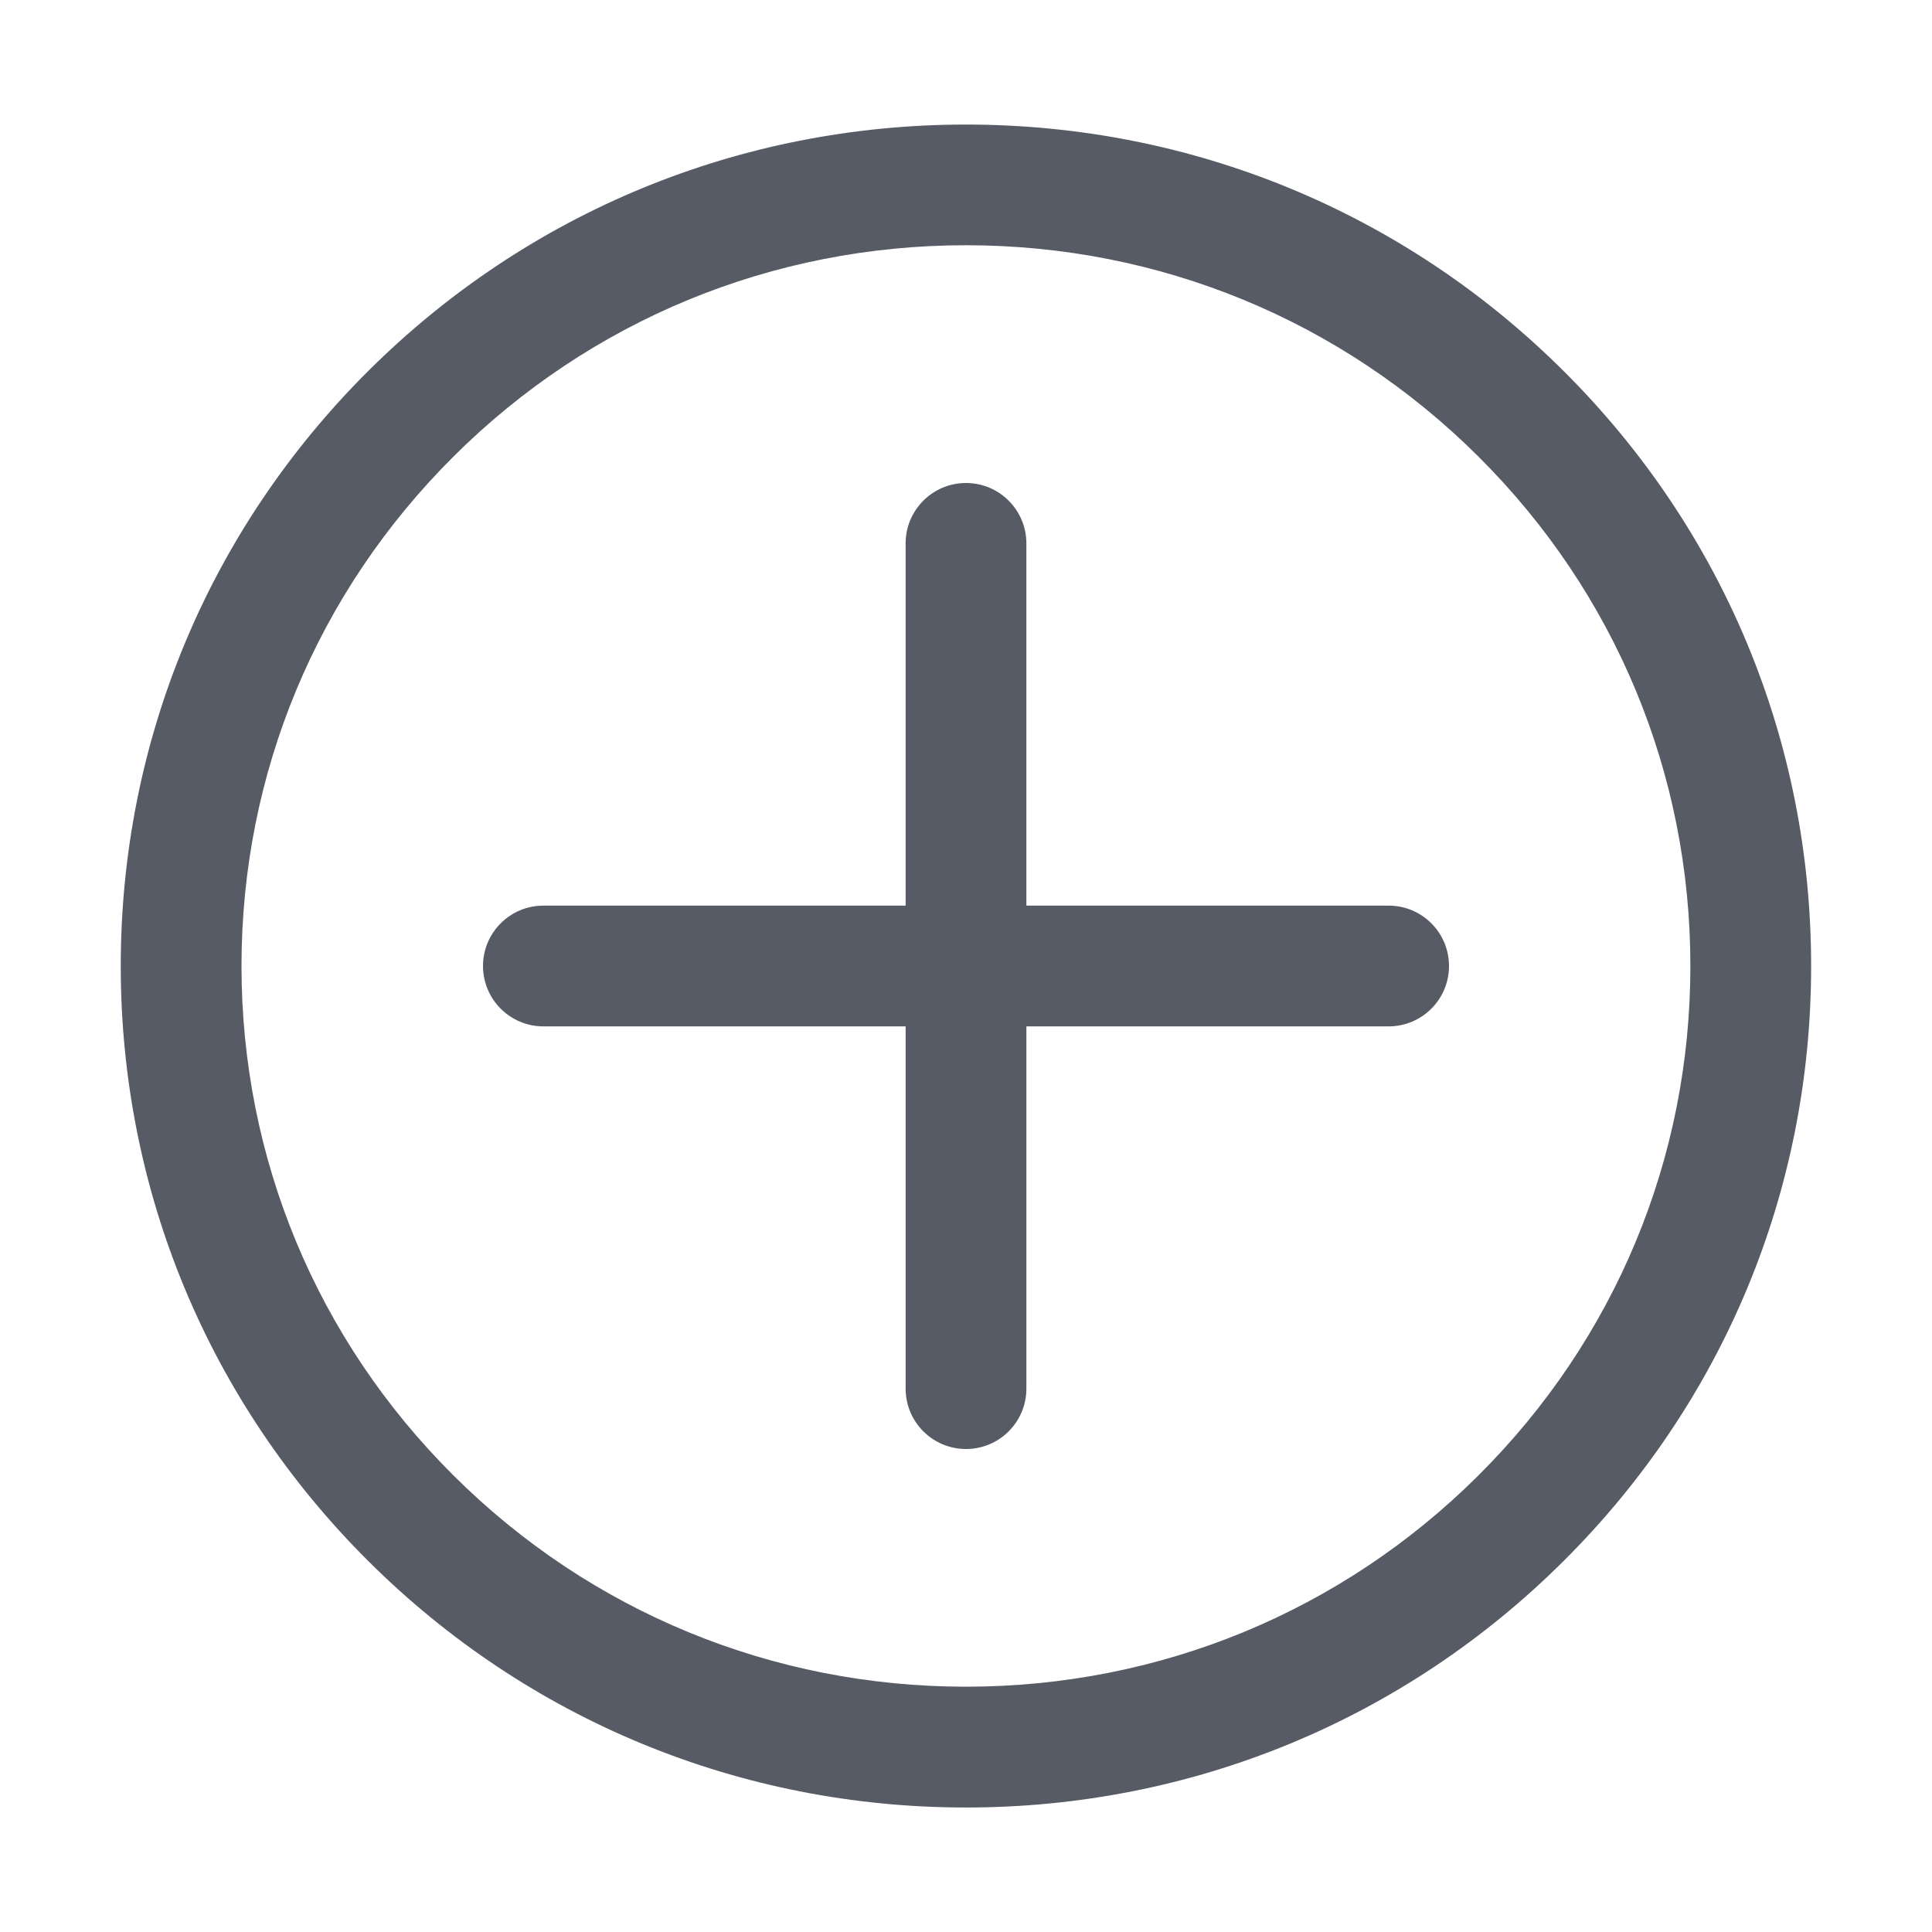
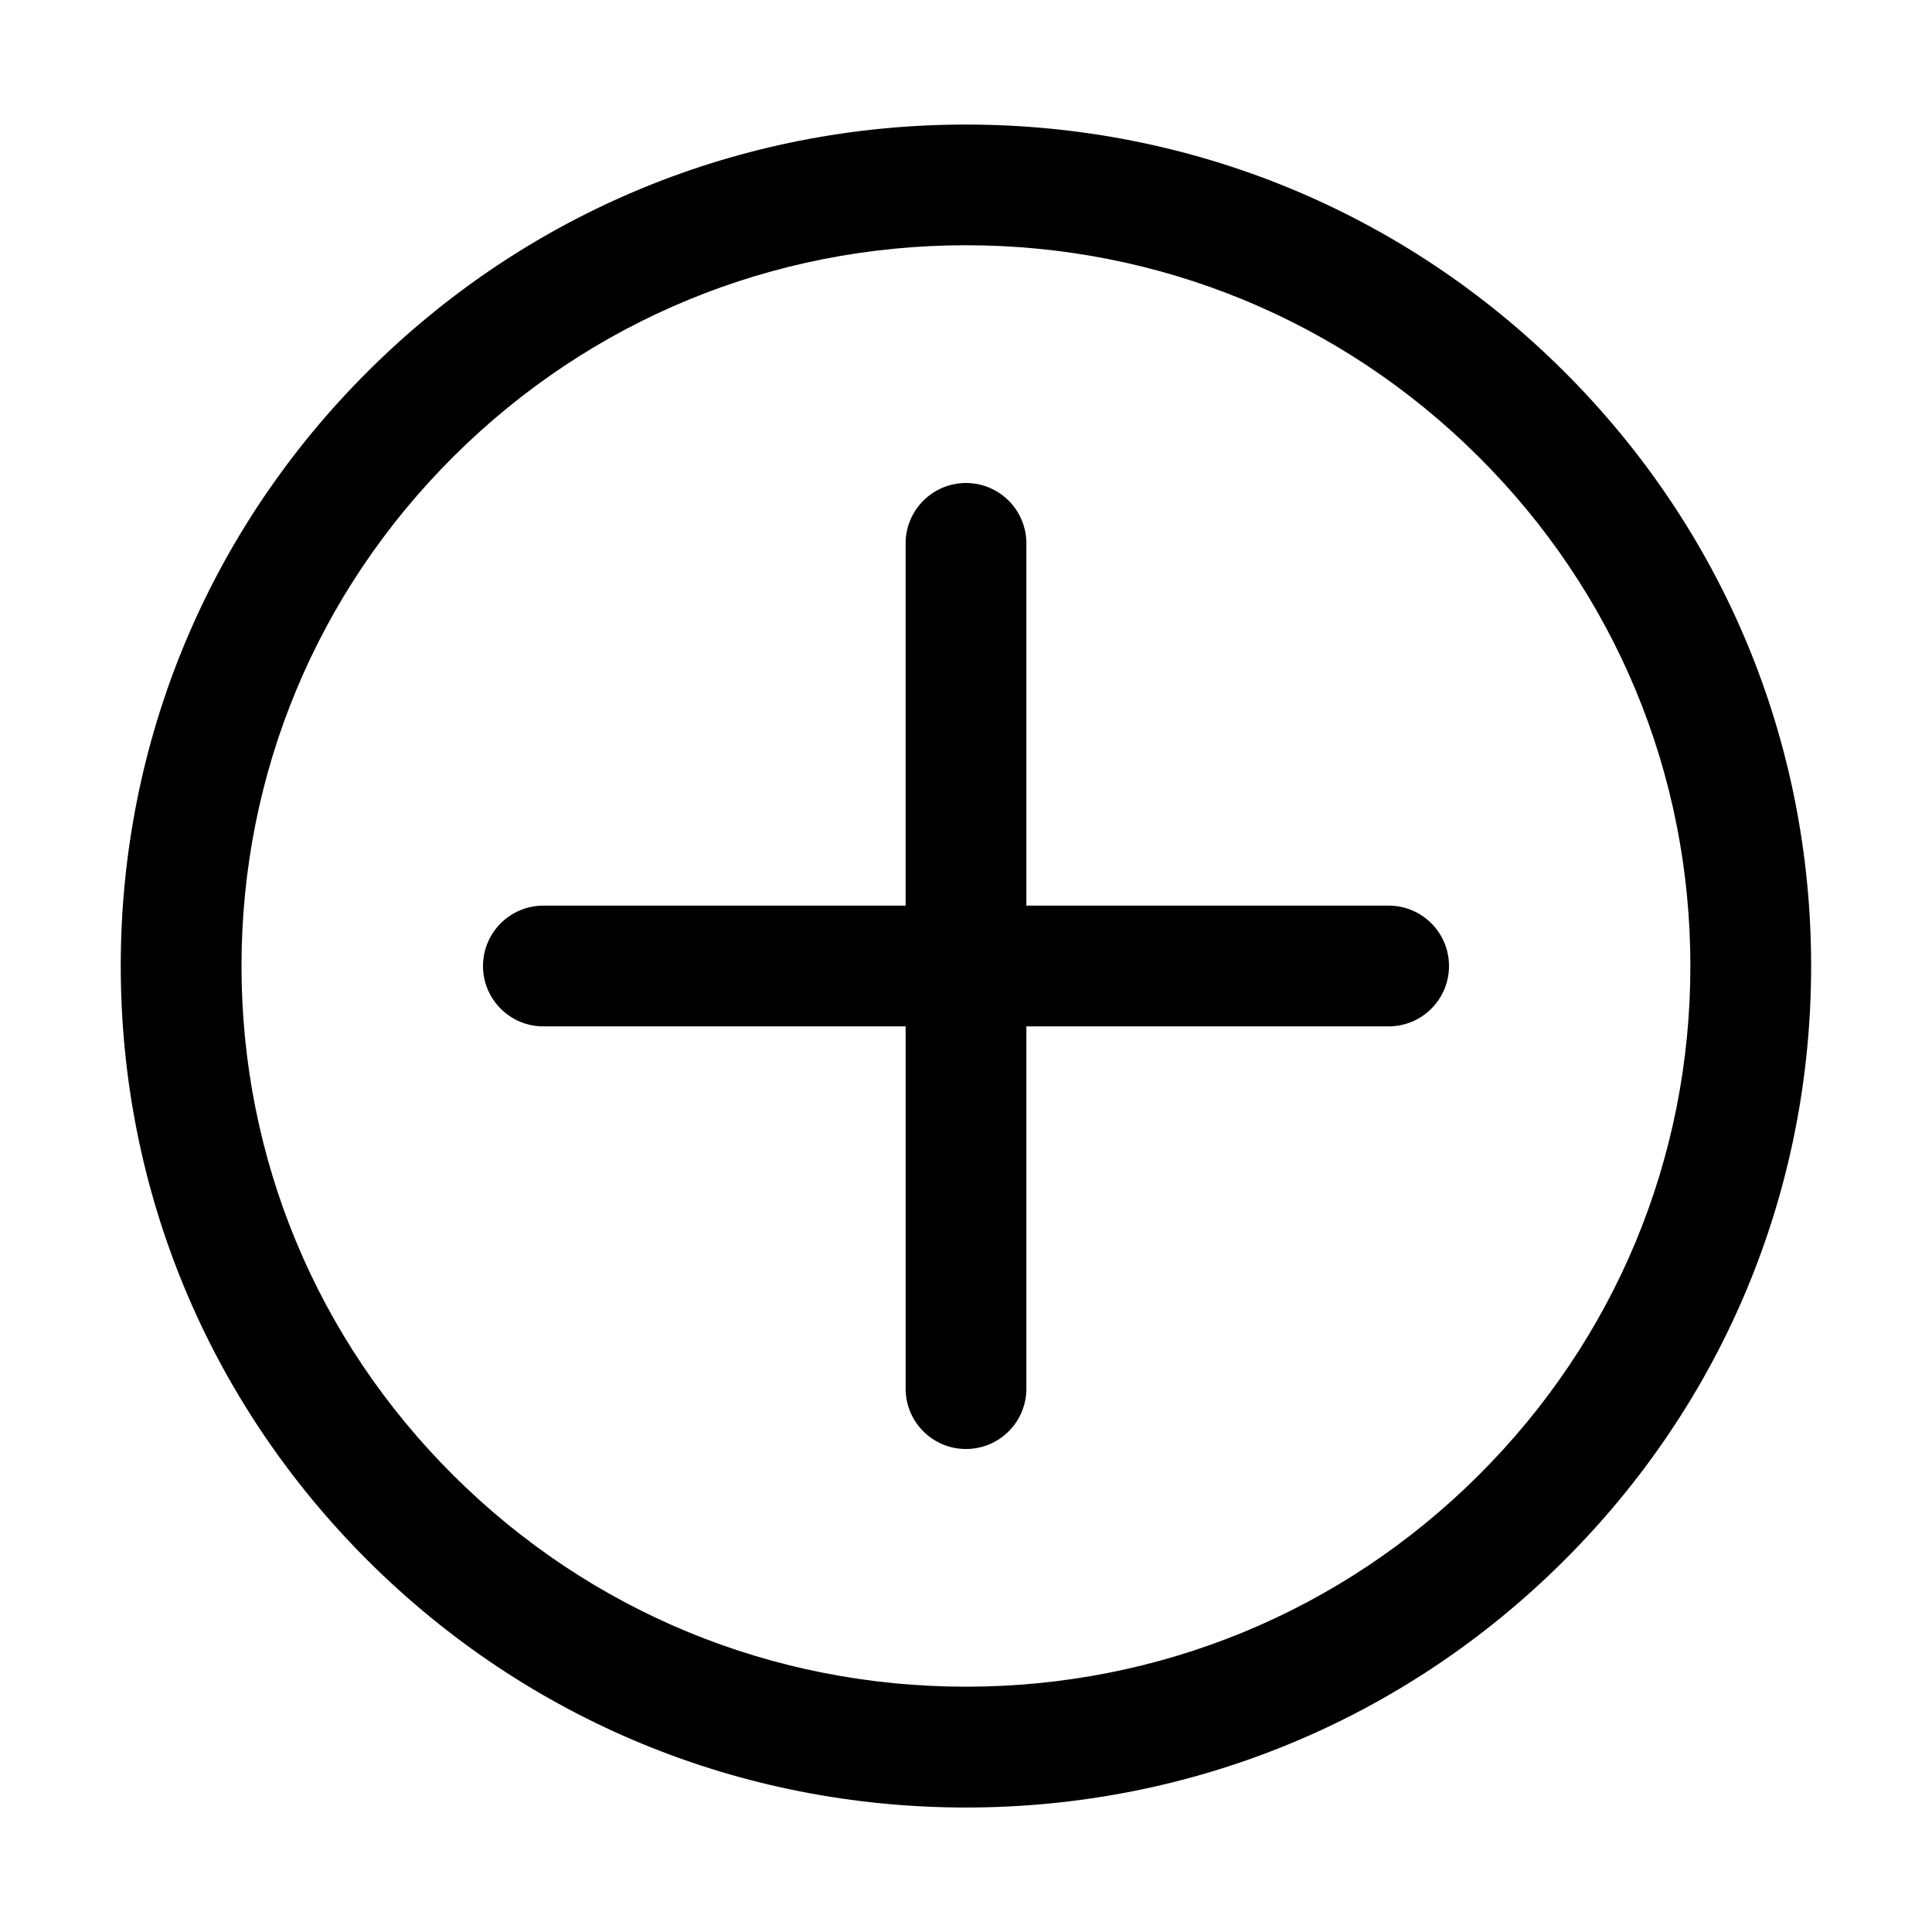
<svg xmlns="http://www.w3.org/2000/svg" t="1734525823214" class="icon" viewBox="0 0 1024 1024" version="1.1" p-id="2351" width="200" height="200">
-   <path d="M512 958.017c-119.648 0-232.129-46.368-316.737-130.56-84.641-84.255-131.263-196.256-131.263-315.455 0-119.168 46.624-231.2 131.232-315.424 84.608-84.192 197.088-130.56 316.737-130.56s232.129 46.368 316.704 130.56c84.672 84.224 131.263 196.256 131.263 315.392 0.033 119.199-46.592 231.233-131.263 315.455C744.129 911.616 631.648 958.017 512 958.017zM512 129.983c-102.624 0-199.072 39.743-271.583 111.937-72.481 72.128-112.417 168.063-112.417 270.08s39.903 197.952 112.384 270.047c72.512 72.192 168.96 111.937 271.583 111.937 102.593 0 199.072-39.743 271.583-111.937 72.481-72.161 112.417-168.063 112.384-270.08 0-102.016-39.903-197.919-112.384-270.016C711.072 169.76 614.593 129.983 512 129.983z" fill="#575B66" p-id="2352" />
-   <path d="M736.001 480.001 544.001 480.001 544.001 288.001c0-17.665-14.336-32.001-32.001-32.001s-32.001 14.336-32.001 32.001l0 192L288.001 480.001c-17.665 0-32.001 14.336-32.001 32.001s14.336 32.001 32.001 32.001l192 0 0 192c0 17.696 14.336 32.001 32.001 32.001s32.001-14.303 32.001-32.001L544.003 544.001l192 0c17.696 0 32.001-14.336 32.001-32.001S753.697 480.001 736.001 480.001z" fill="#575B66" p-id="2353" />
+   <path d="M512 958.017c-119.648 0-232.129-46.368-316.737-130.56-84.641-84.255-131.263-196.256-131.263-315.455 0-119.168 46.624-231.2 131.232-315.424 84.608-84.192 197.088-130.56 316.737-130.56s232.129 46.368 316.704 130.56c84.672 84.224 131.263 196.256 131.263 315.392 0.033 119.199-46.592 231.233-131.263 315.455C744.129 911.616 631.648 958.017 512 958.017zM512 129.983c-102.624 0-199.072 39.743-271.583 111.937-72.481 72.128-112.417 168.063-112.417 270.08s39.903 197.952 112.384 270.047c72.512 72.192 168.96 111.937 271.583 111.937 102.593 0 199.072-39.743 271.583-111.937 72.481-72.161 112.417-168.063 112.384-270.08 0-102.016-39.903-197.919-112.384-270.016C711.072 169.76 614.593 129.983 512 129.983z" fill="#000000" p-id="2352" />
+   <path d="M736.001 480.001 544.001 480.001 544.001 288.001c0-17.665-14.336-32.001-32.001-32.001s-32.001 14.336-32.001 32.001l0 192L288.001 480.001c-17.665 0-32.001 14.336-32.001 32.001s14.336 32.001 32.001 32.001l192 0 0 192c0 17.696 14.336 32.001 32.001 32.001s32.001-14.303 32.001-32.001L544.003 544.001l192 0c17.696 0 32.001-14.336 32.001-32.001S753.697 480.001 736.001 480.001z" fill="#000000" p-id="2353" />
</svg>
